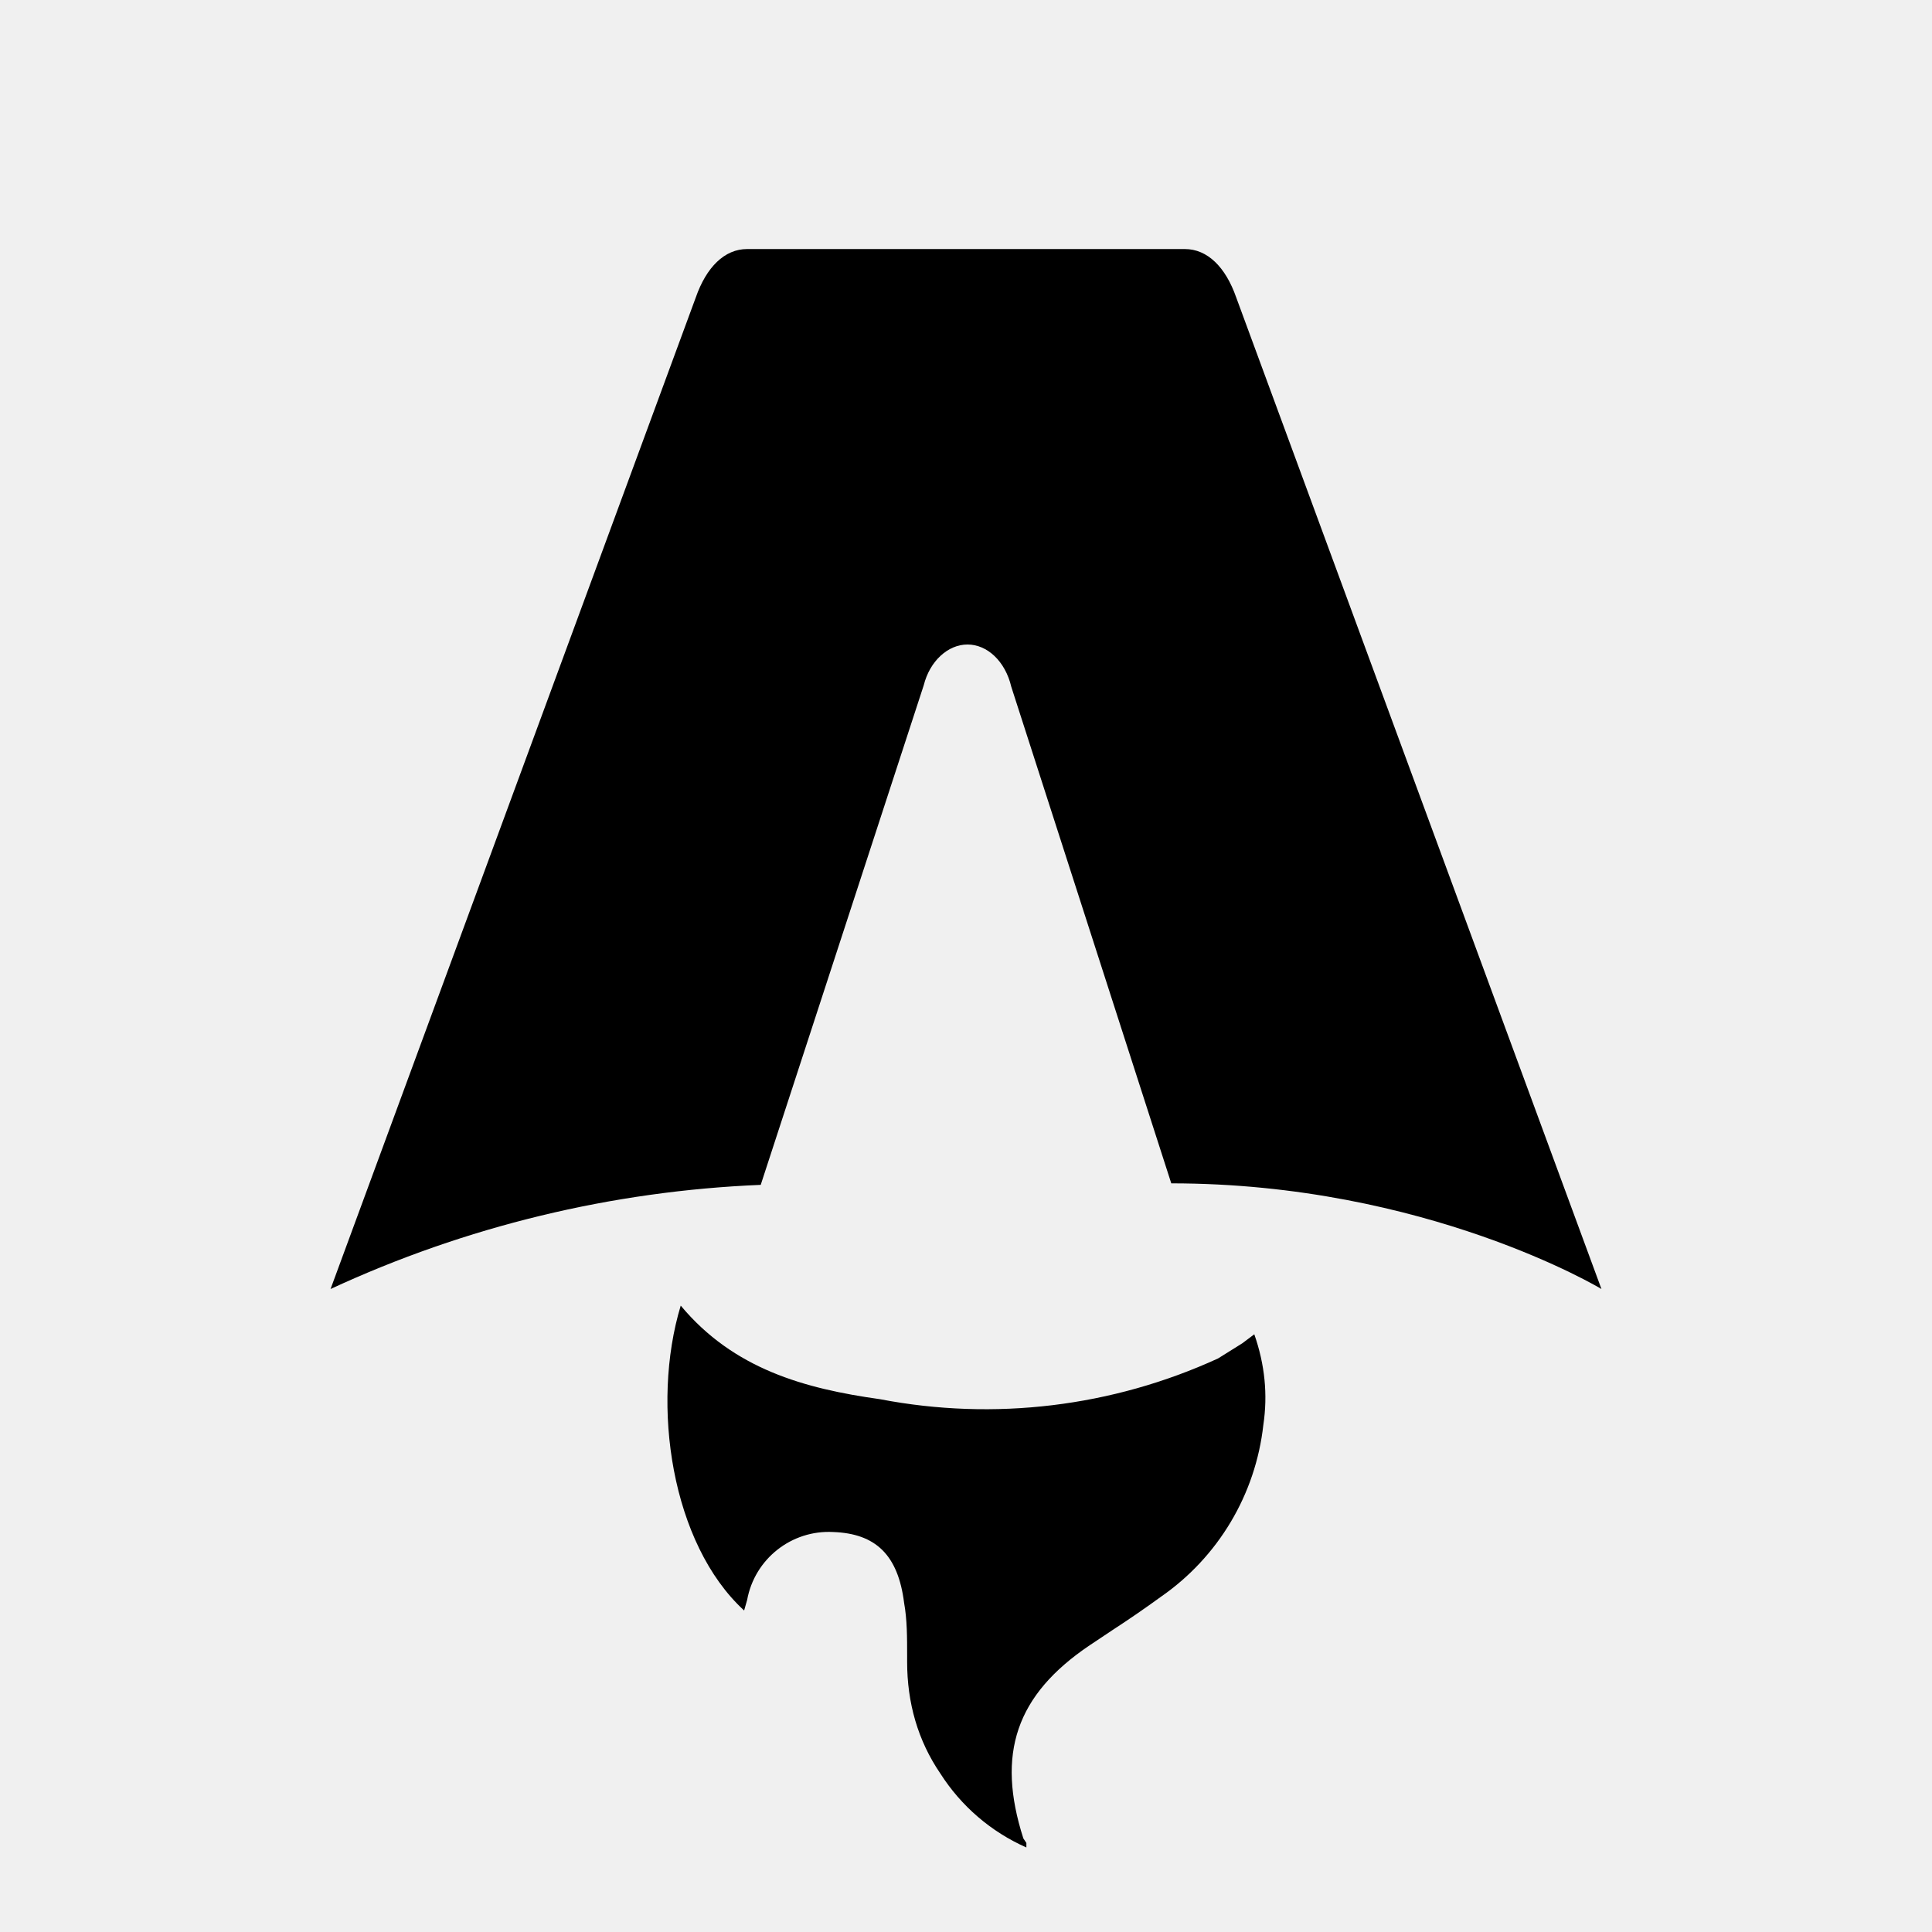
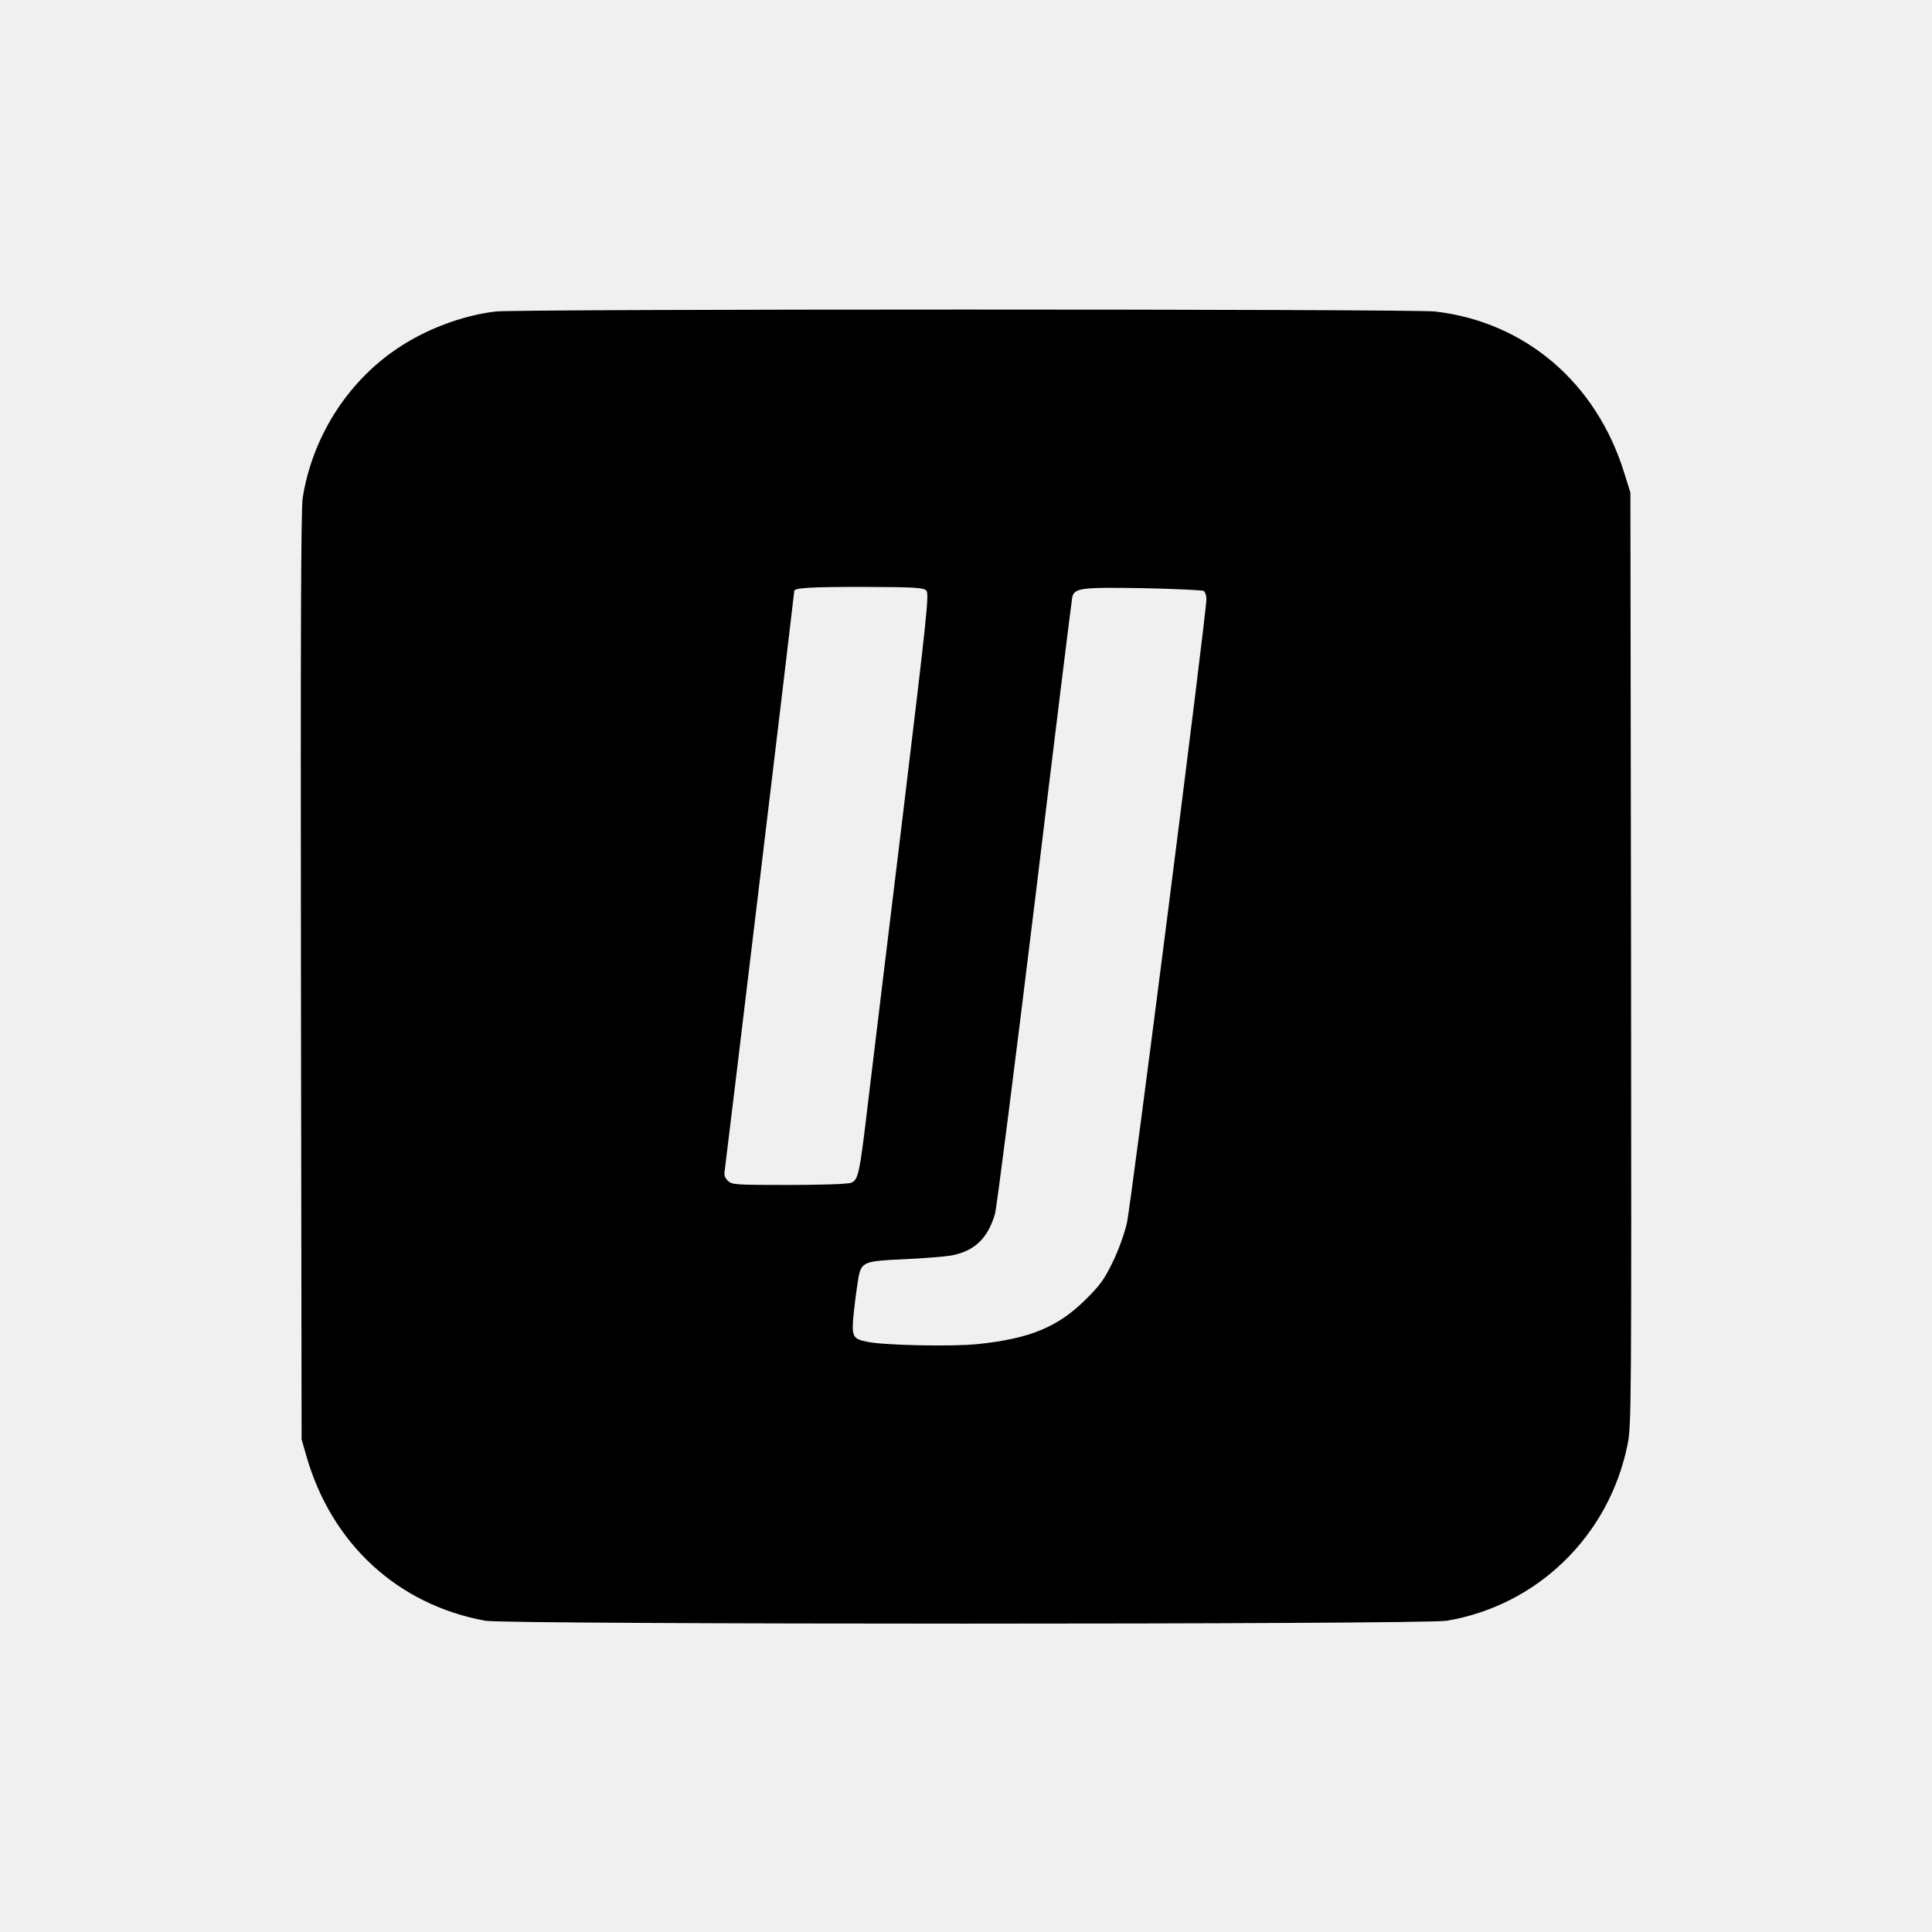
- <svg xmlns="http://www.w3.org/2000/svg" fill="none" viewBox="0 0 128 128">
-   <path d="M50.4 78.5a75.1 75.1 0 0 0-28.5 6.9l24.2-65.7c.7-2 1.9-3.2 3.4-3.2h29c1.5 0 2.7 1.2 3.4 3.2l24.2 65.7s-11.6-7-28.5-7L67 45.5c-.4-1.7-1.6-2.8-2.9-2.8-1.3 0-2.5 1.1-2.9 2.7L50.4 78.5Zm-1.1 28.2Zm-4.2-20.2c-2 6.6-.6 15.8 4.2 20.2a17.5 17.5 0 0 1 .2-.7 5.5 5.5 0 0 1 5.7-4.5c2.8.1 4.3 1.5 4.7 4.7.2 1.1.2 2.3.2 3.5v.4c0 2.7.7 5.2 2.2 7.4a13 13 0 0 0 5.7 4.9v-.3l-.2-.3c-1.8-5.6-.5-9.5 4.4-12.8l1.5-1a73 73 0 0 0 3.2-2.2 16 16 0 0 0 6.8-11.4c.3-2 .1-4-.6-6l-.8.6-1.6 1a37 37 0 0 1-22.4 2.7c-5-.7-9.7-2-13.2-6.2Z" />
-   <style>
-         path { fill: #000; }
-         @media (prefers-color-scheme: dark) {
-             path { fill: #FFF; }
-         }
-     </style>
+ <svg xmlns="http://www.w3.org/2000/svg" version="1.0" width="900pt" height="900pt" viewBox="0 0 900 900" preserveAspectRatio="xMidYMid meet">
+   <g transform="translate(0,900) scale(0.1,-0.1)" fill="#000000" stroke="none">
+     <path d="M2310 7549 c-156 -18 -331 -84 -466 -177 -231 -158 -390 -413 -434 -692 -8 -56 -10 -633 -8 -2230 l3 -2155 22 -77 c117 -409 425 -693 833 -768 97 -18 4375 -18 4480 0 421 71 754 394 841 817 19 89 19 166 17 2265 l-3 2173 -28 90 c-130 422 -461 705 -882 754 -101 12 -4272 12 -4375 0z m2005 -1300 c14 -14 4 -109 -109 -1045 -69 -566 -141 -1164 -161 -1329 -41 -347 -46 -372 -81 -385 -14 -6 -144 -10 -290 -10 -250 0 -265 1 -284 20 -14 14 -18 28 -14 47 4 22 324 2688 324 2700 0 15 80 19 321 19 239 -1 280 -3 294 -17z m1293 -2 c6 -5 12 -22 12 -38 0 -67 -352 -2830 -371 -2909 -11 -47 -40 -128 -66 -180 -38 -79 -59 -108 -127 -175 -128 -127 -260 -181 -499 -206 -118 -13 -437 -6 -515 10 -74 15 -77 23 -63 153 7 62 17 131 21 153 15 66 28 71 211 79 89 4 187 12 218 17 110 20 172 79 206 194 8 28 91 680 185 1450 93 770 172 1410 175 1423 10 43 42 47 331 42 148 -3 275 -9 282 -13z" />
+   </g>
</svg>
